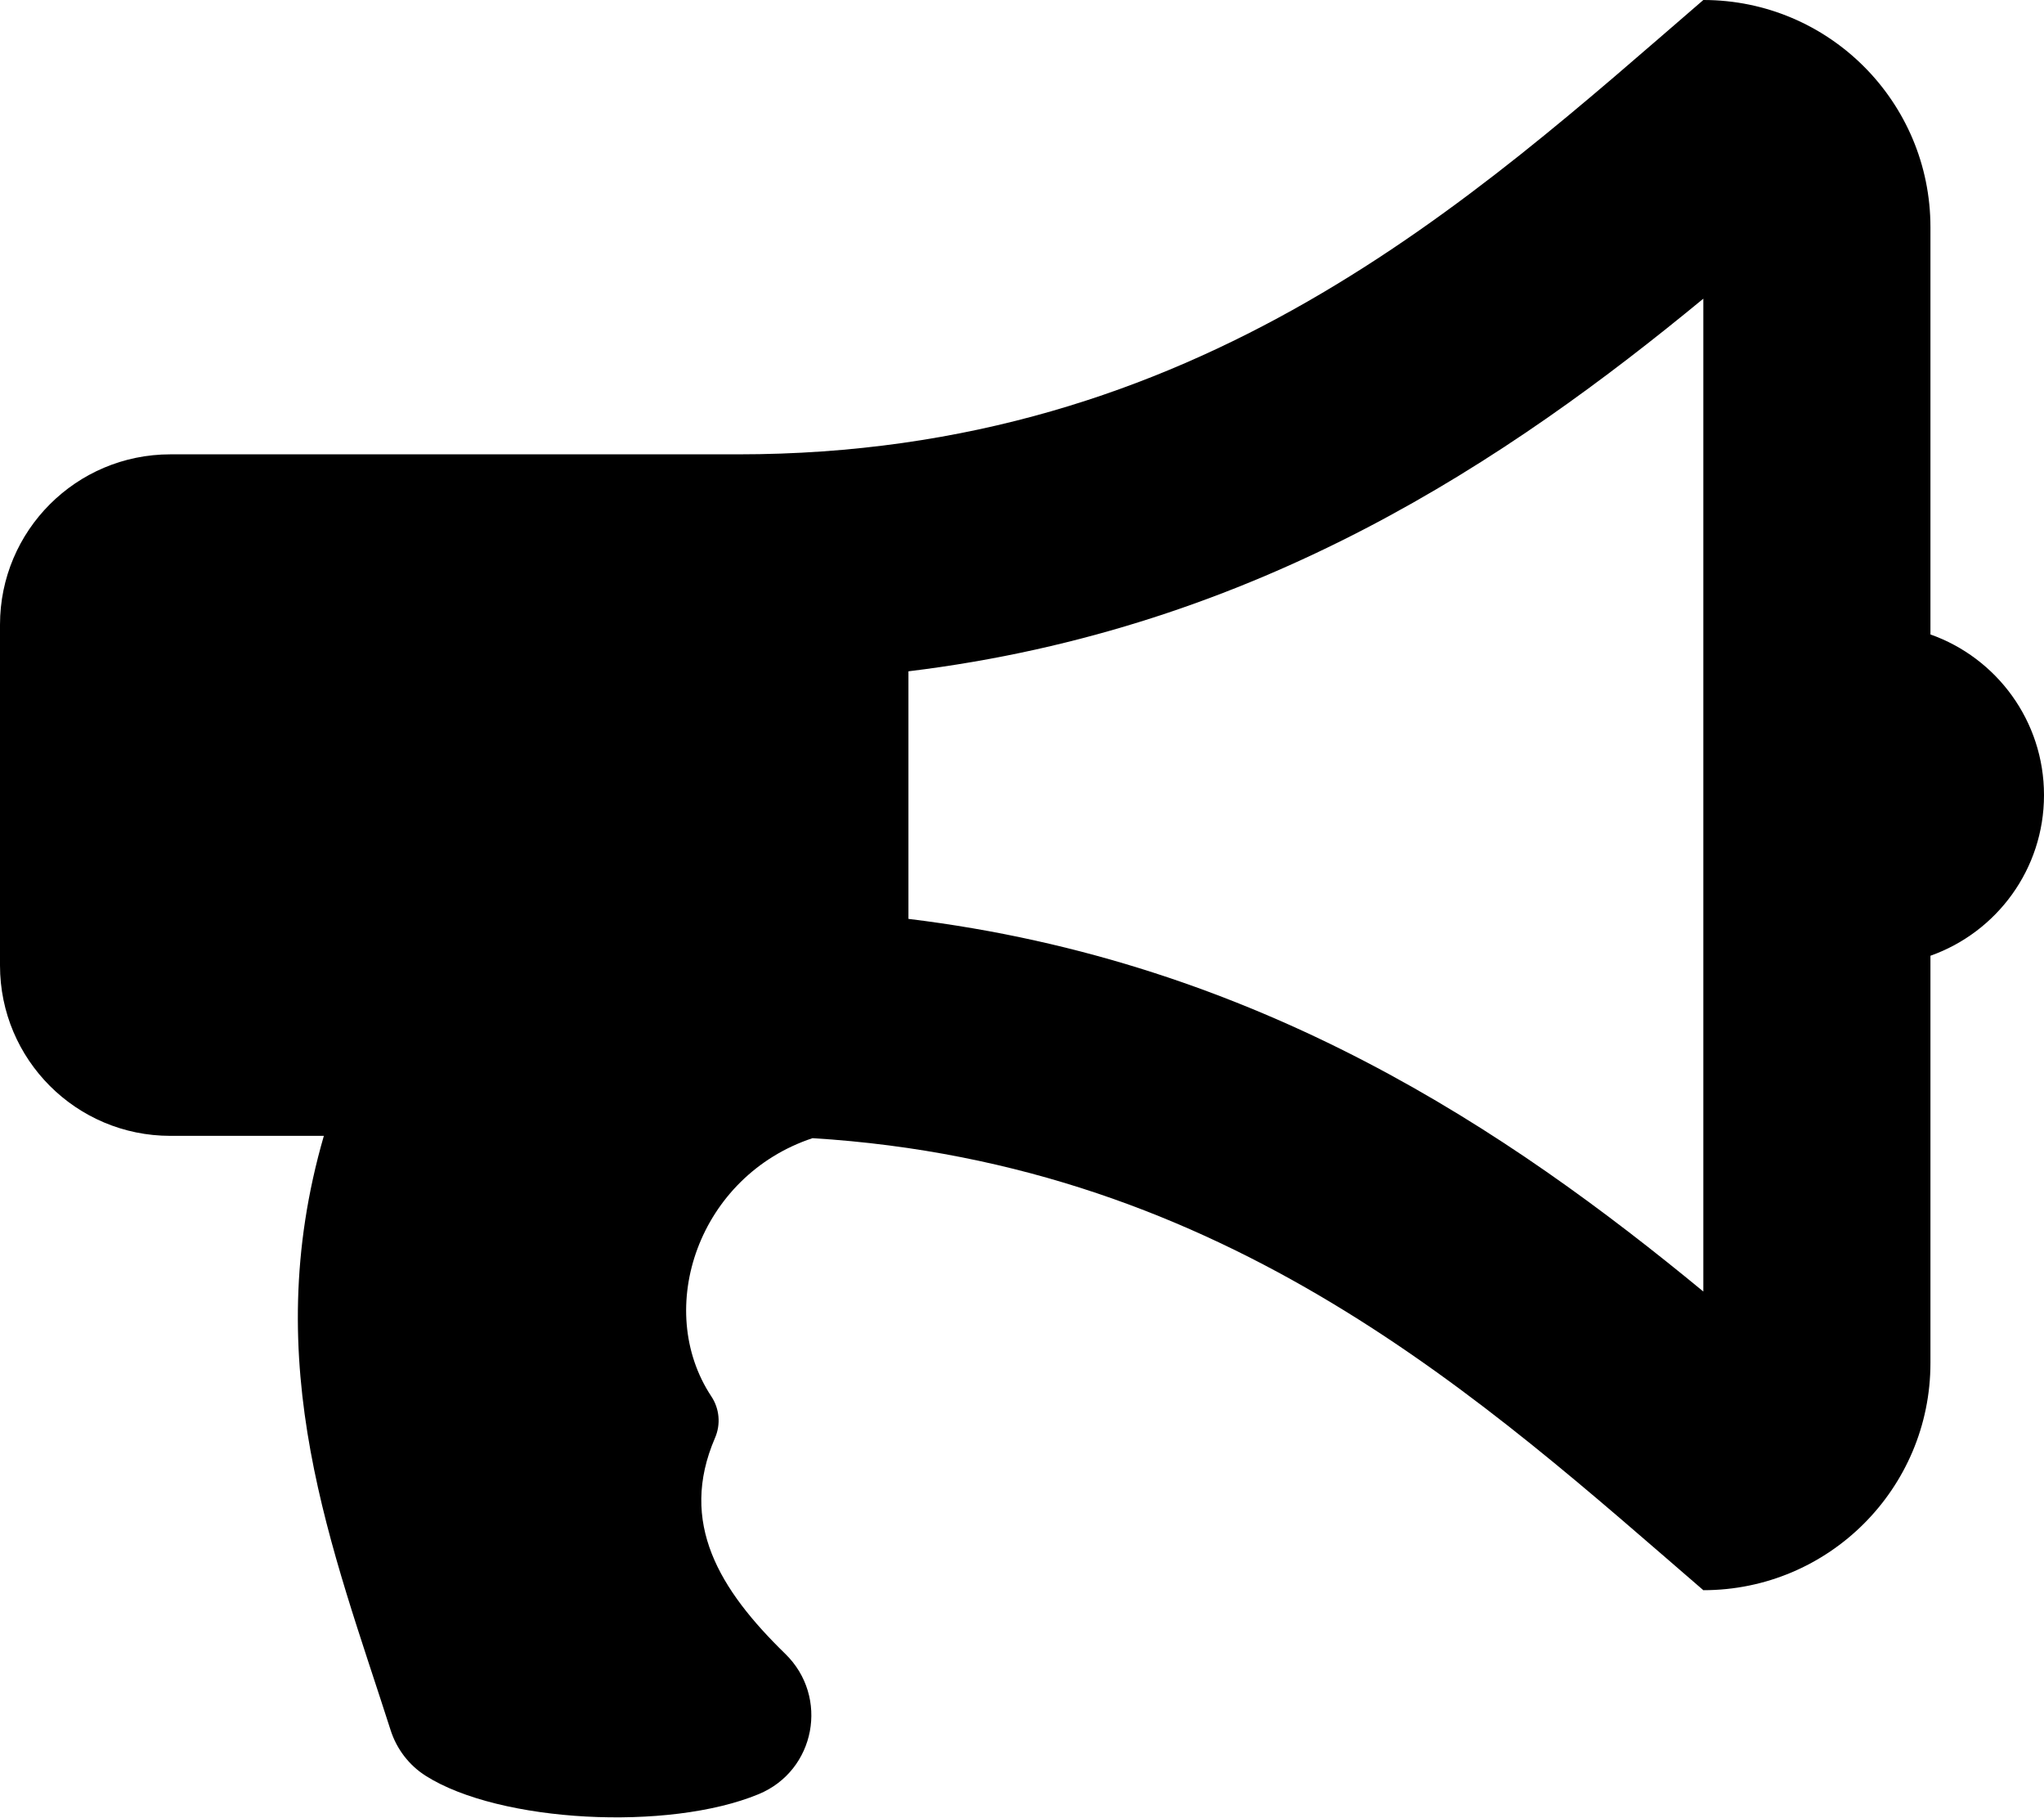
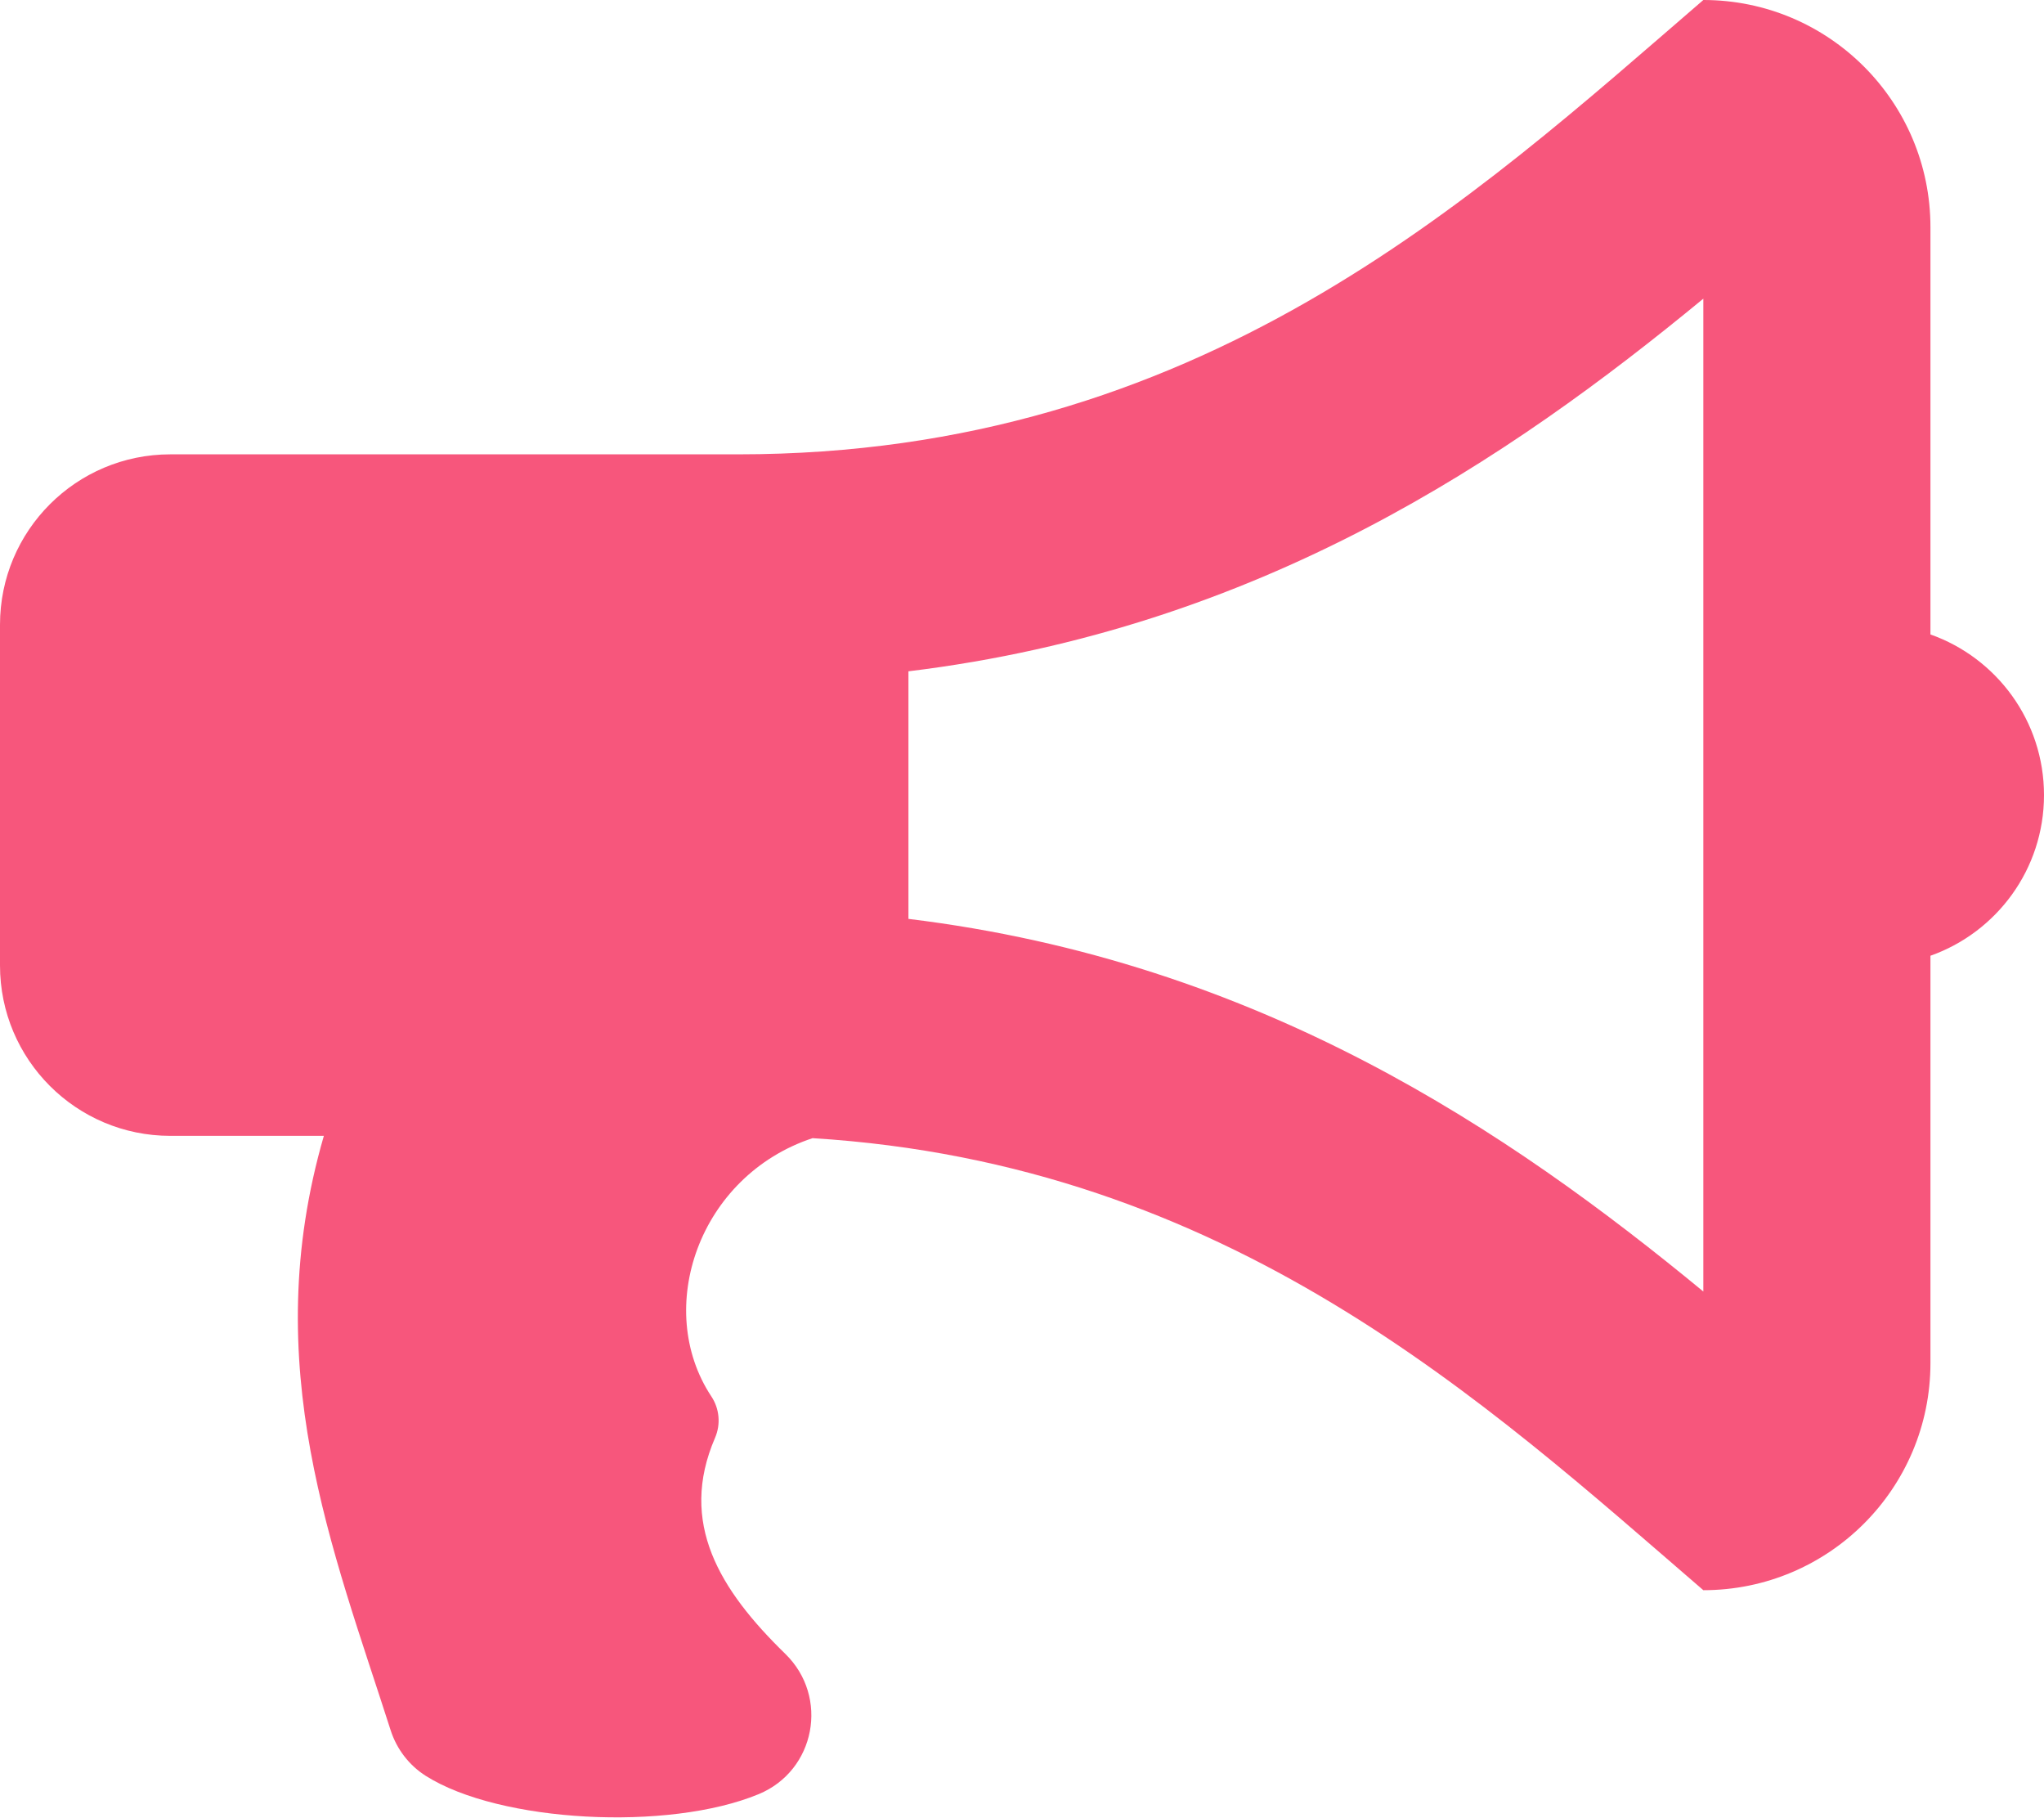
- <svg xmlns="http://www.w3.org/2000/svg" viewBox="0 0 576 512">
+ <svg xmlns="http://www.w3.org/2000/svg" viewBox="0 0 576 512" fill="#f7567c">
  <path d="M576 224c0-20.896-13.36-38.666-32-45.258V64c0-35.346-28.654-64-64-64-64.985 56-142.031 128-272 128H48c-26.51 0-48 21.49-48 48v96c0 26.51 21.49 48 48 48h43.263c-18.742 64.65 2.479 116.379 18.814 167.44 1.702 5.32 5.203 9.893 9.922 12.88 20.78 13.155 68.355 15.657 93.773 5.151 16.046-6.633 19.96-27.423 7.522-39.537-18.508-18.026-30.136-36.91-19.795-60.858a12.278 12.278 0 0 0-1.045-11.673c-16.309-24.679-3.581-62.107 28.517-72.752C346.403 327.887 418.591 395.081 480 448c35.346 0 64-28.654 64-64V269.258c18.64-6.592 32-24.362 32-45.258zm-96 139.855c-54.609-44.979-125.033-92.94-224-104.982v-69.747c98.967-12.042 169.391-60.002 224-104.982v279.711z" />
</svg>
